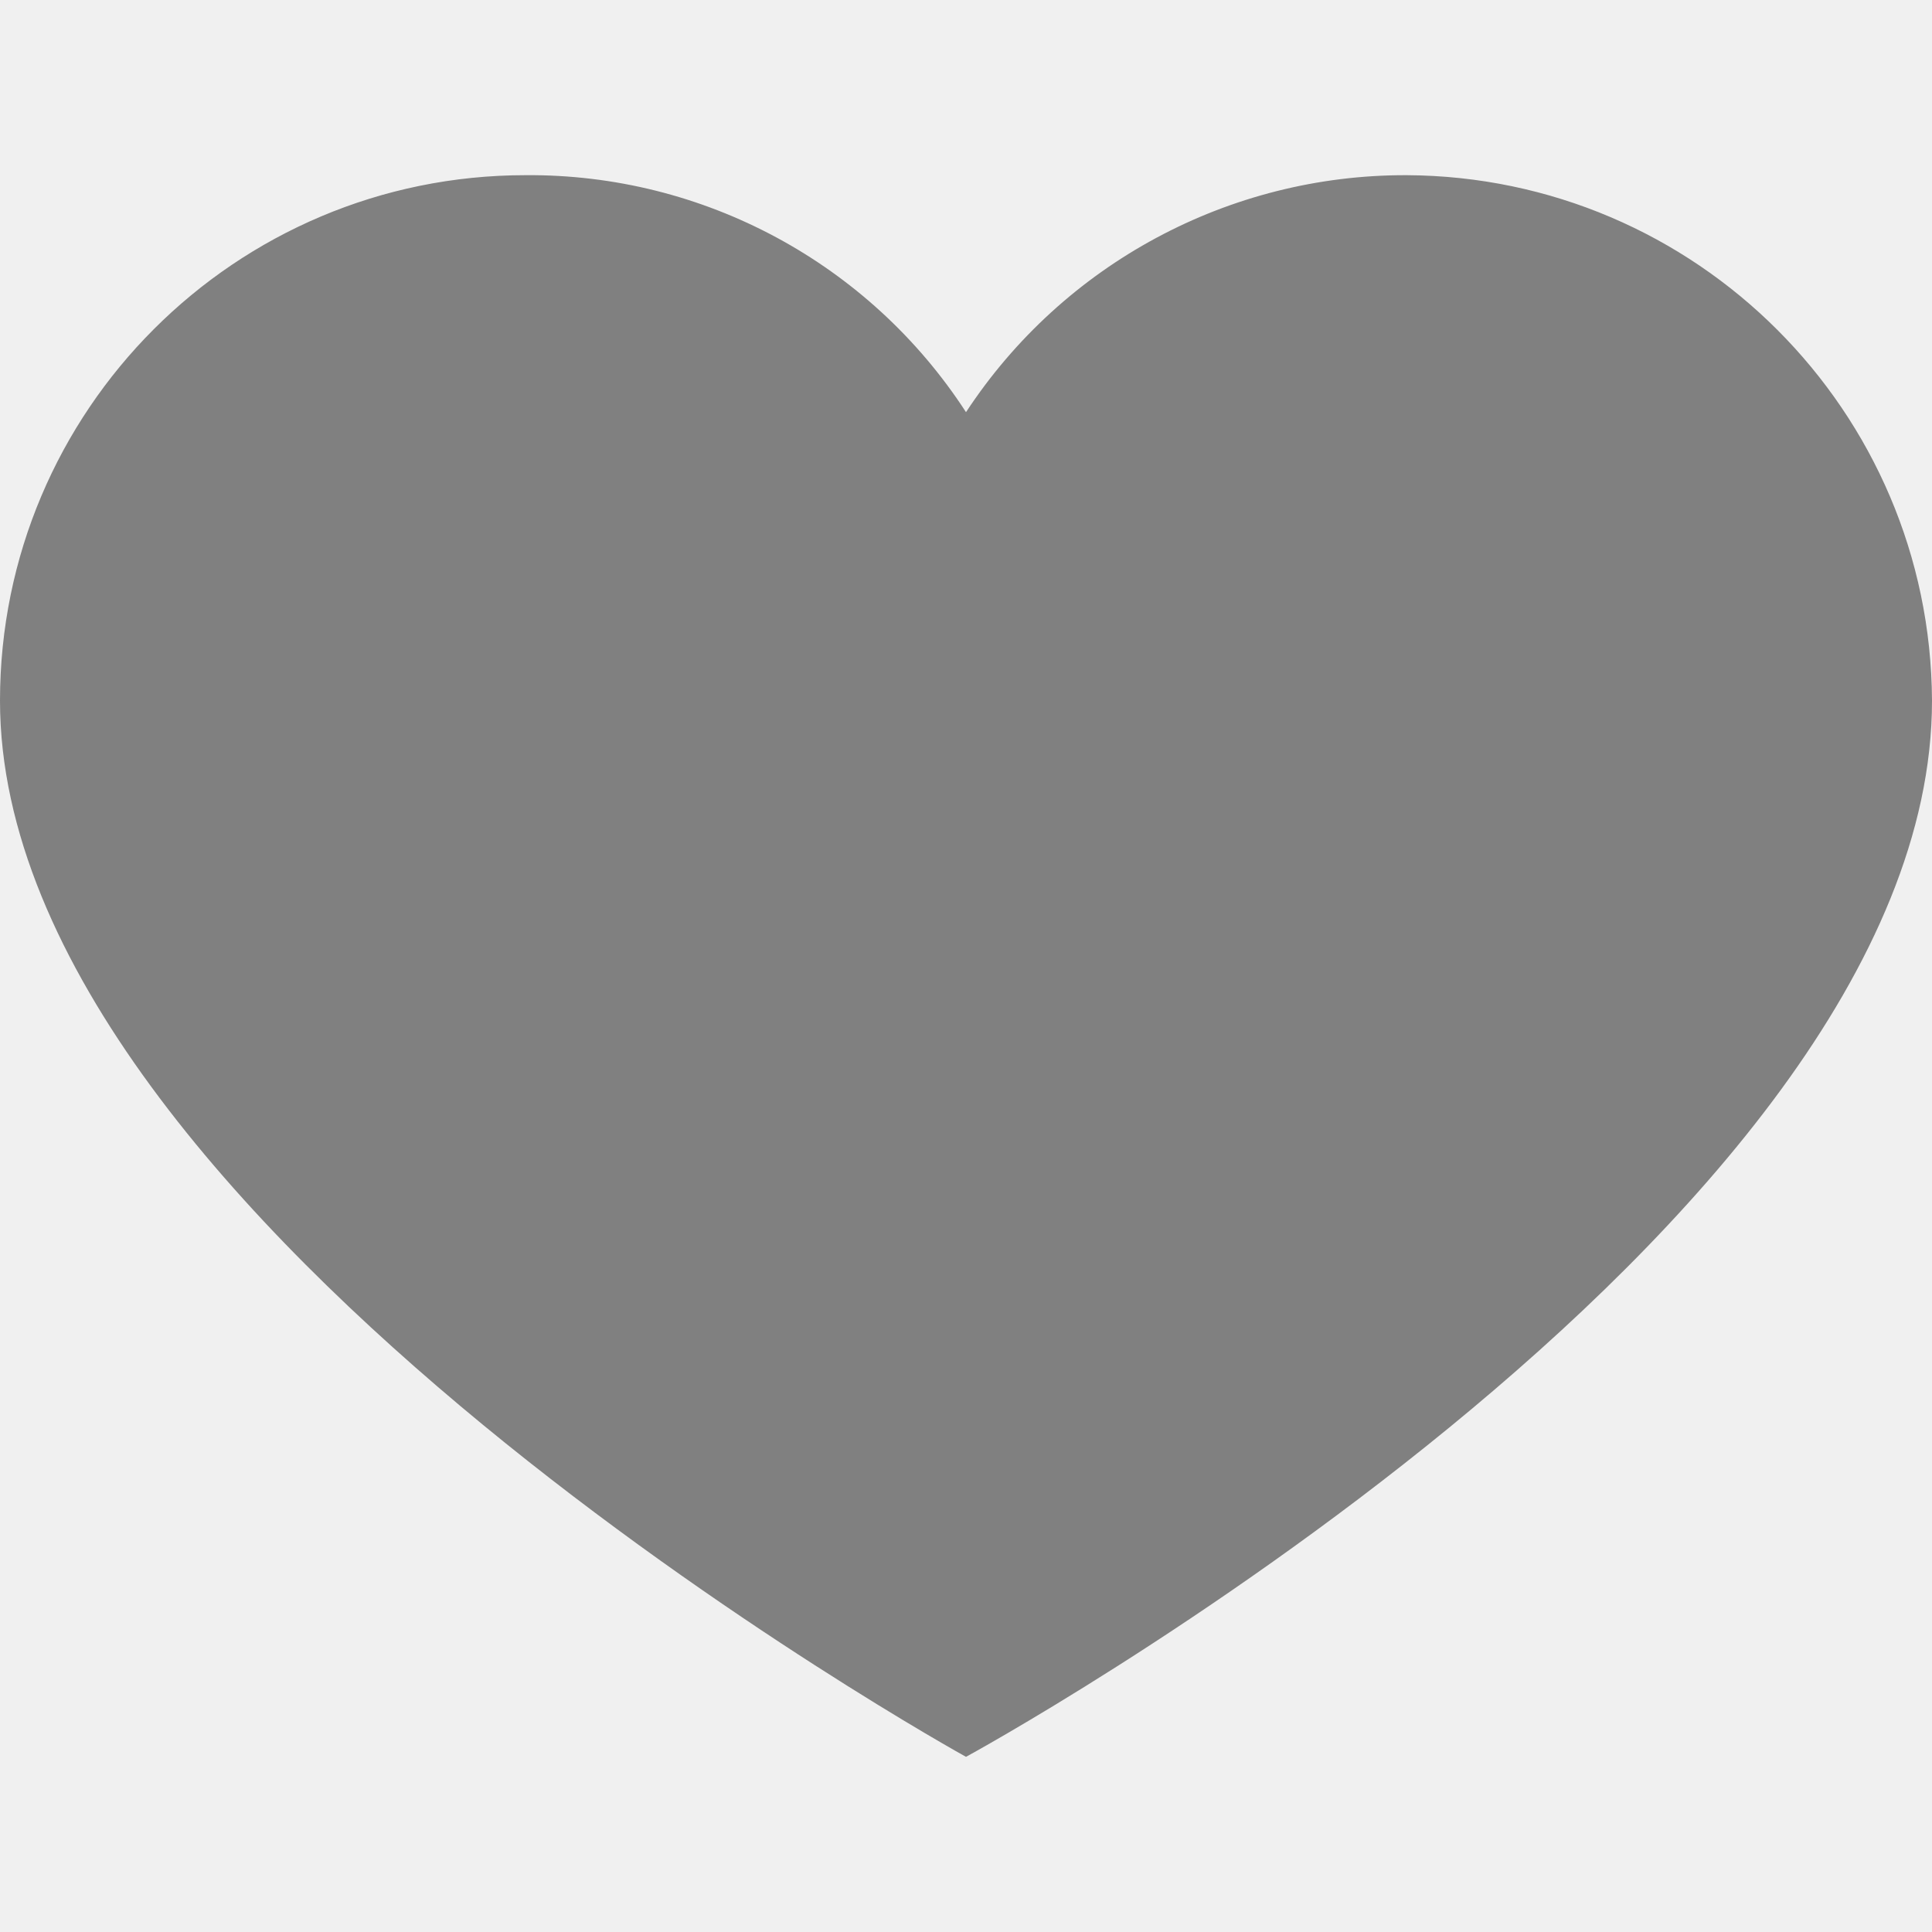
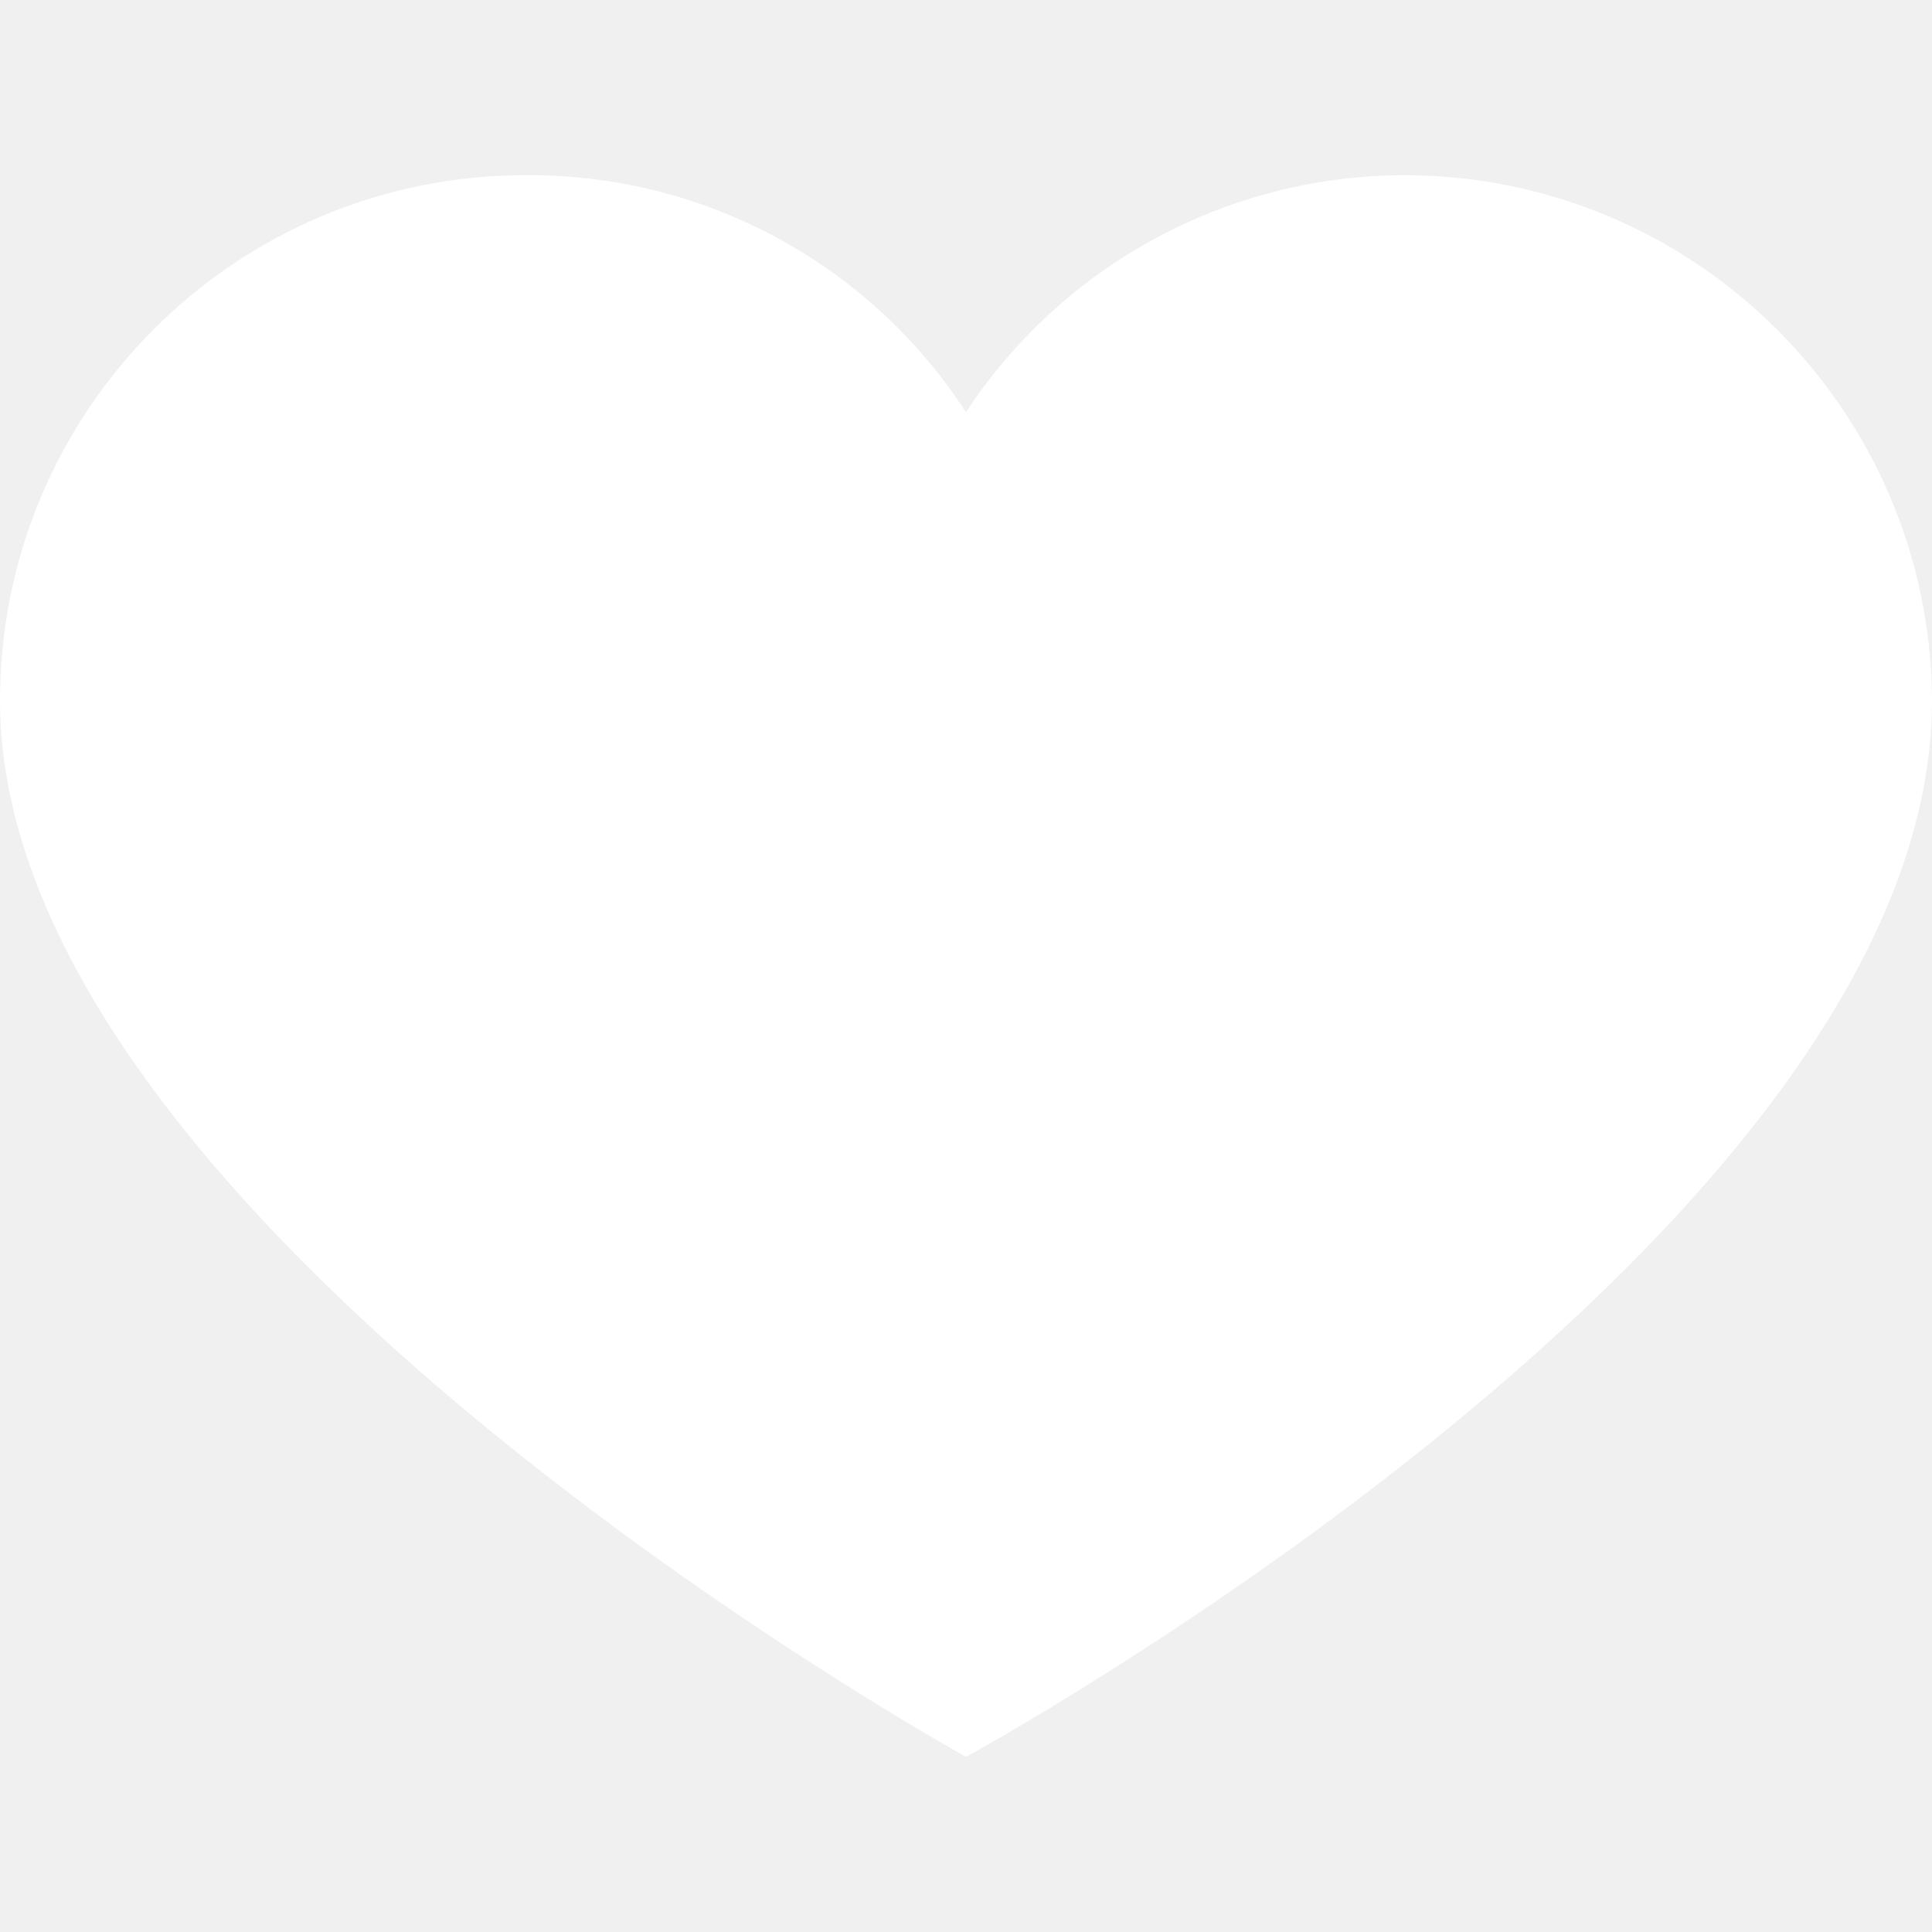
<svg xmlns="http://www.w3.org/2000/svg" version="1.1" id="Capa_1" x="0px" y="0px" viewBox="0 0 391.837 391.837" style="enable-background:new 0 0 391.837 391.837;" xml:space="preserve">
  <g>
-     <path style="fill:grey;" d="M285.257,35.528c58.743,0.286,106.294,47.836,106.58,106.58   c0,107.624-195.918,214.204-195.918,214.204S0,248.165,0,142.108c0-58.862,47.717-106.58,106.58-106.58l0,0   c36.032-0.281,69.718,17.842,89.339,48.065C215.674,53.517,249.273,35.441,285.257,35.528z" />
+     <path style="fill:#fff;" d="M285.257,35.528c58.743,0.286,106.294,47.836,106.58,106.58   c0,107.624-195.918,214.204-195.918,214.204S0,248.165,0,142.108c0-58.862,47.717-106.58,106.58-106.58l0,0   c36.032-0.281,69.718,17.842,89.339,48.065C215.674,53.517,249.273,35.441,285.257,35.528z" />
  </g>
  <g>
</g>
  <g>
</g>
  <g>
</g>
  <g>
</g>
  <g>
</g>
  <g>
</g>
  <g>
</g>
  <g>
</g>
  <g>
</g>
  <g>
</g>
  <g>
</g>
  <g>
</g>
  <g>
</g>
  <g>
</g>
  <g>
</g>
</svg>
